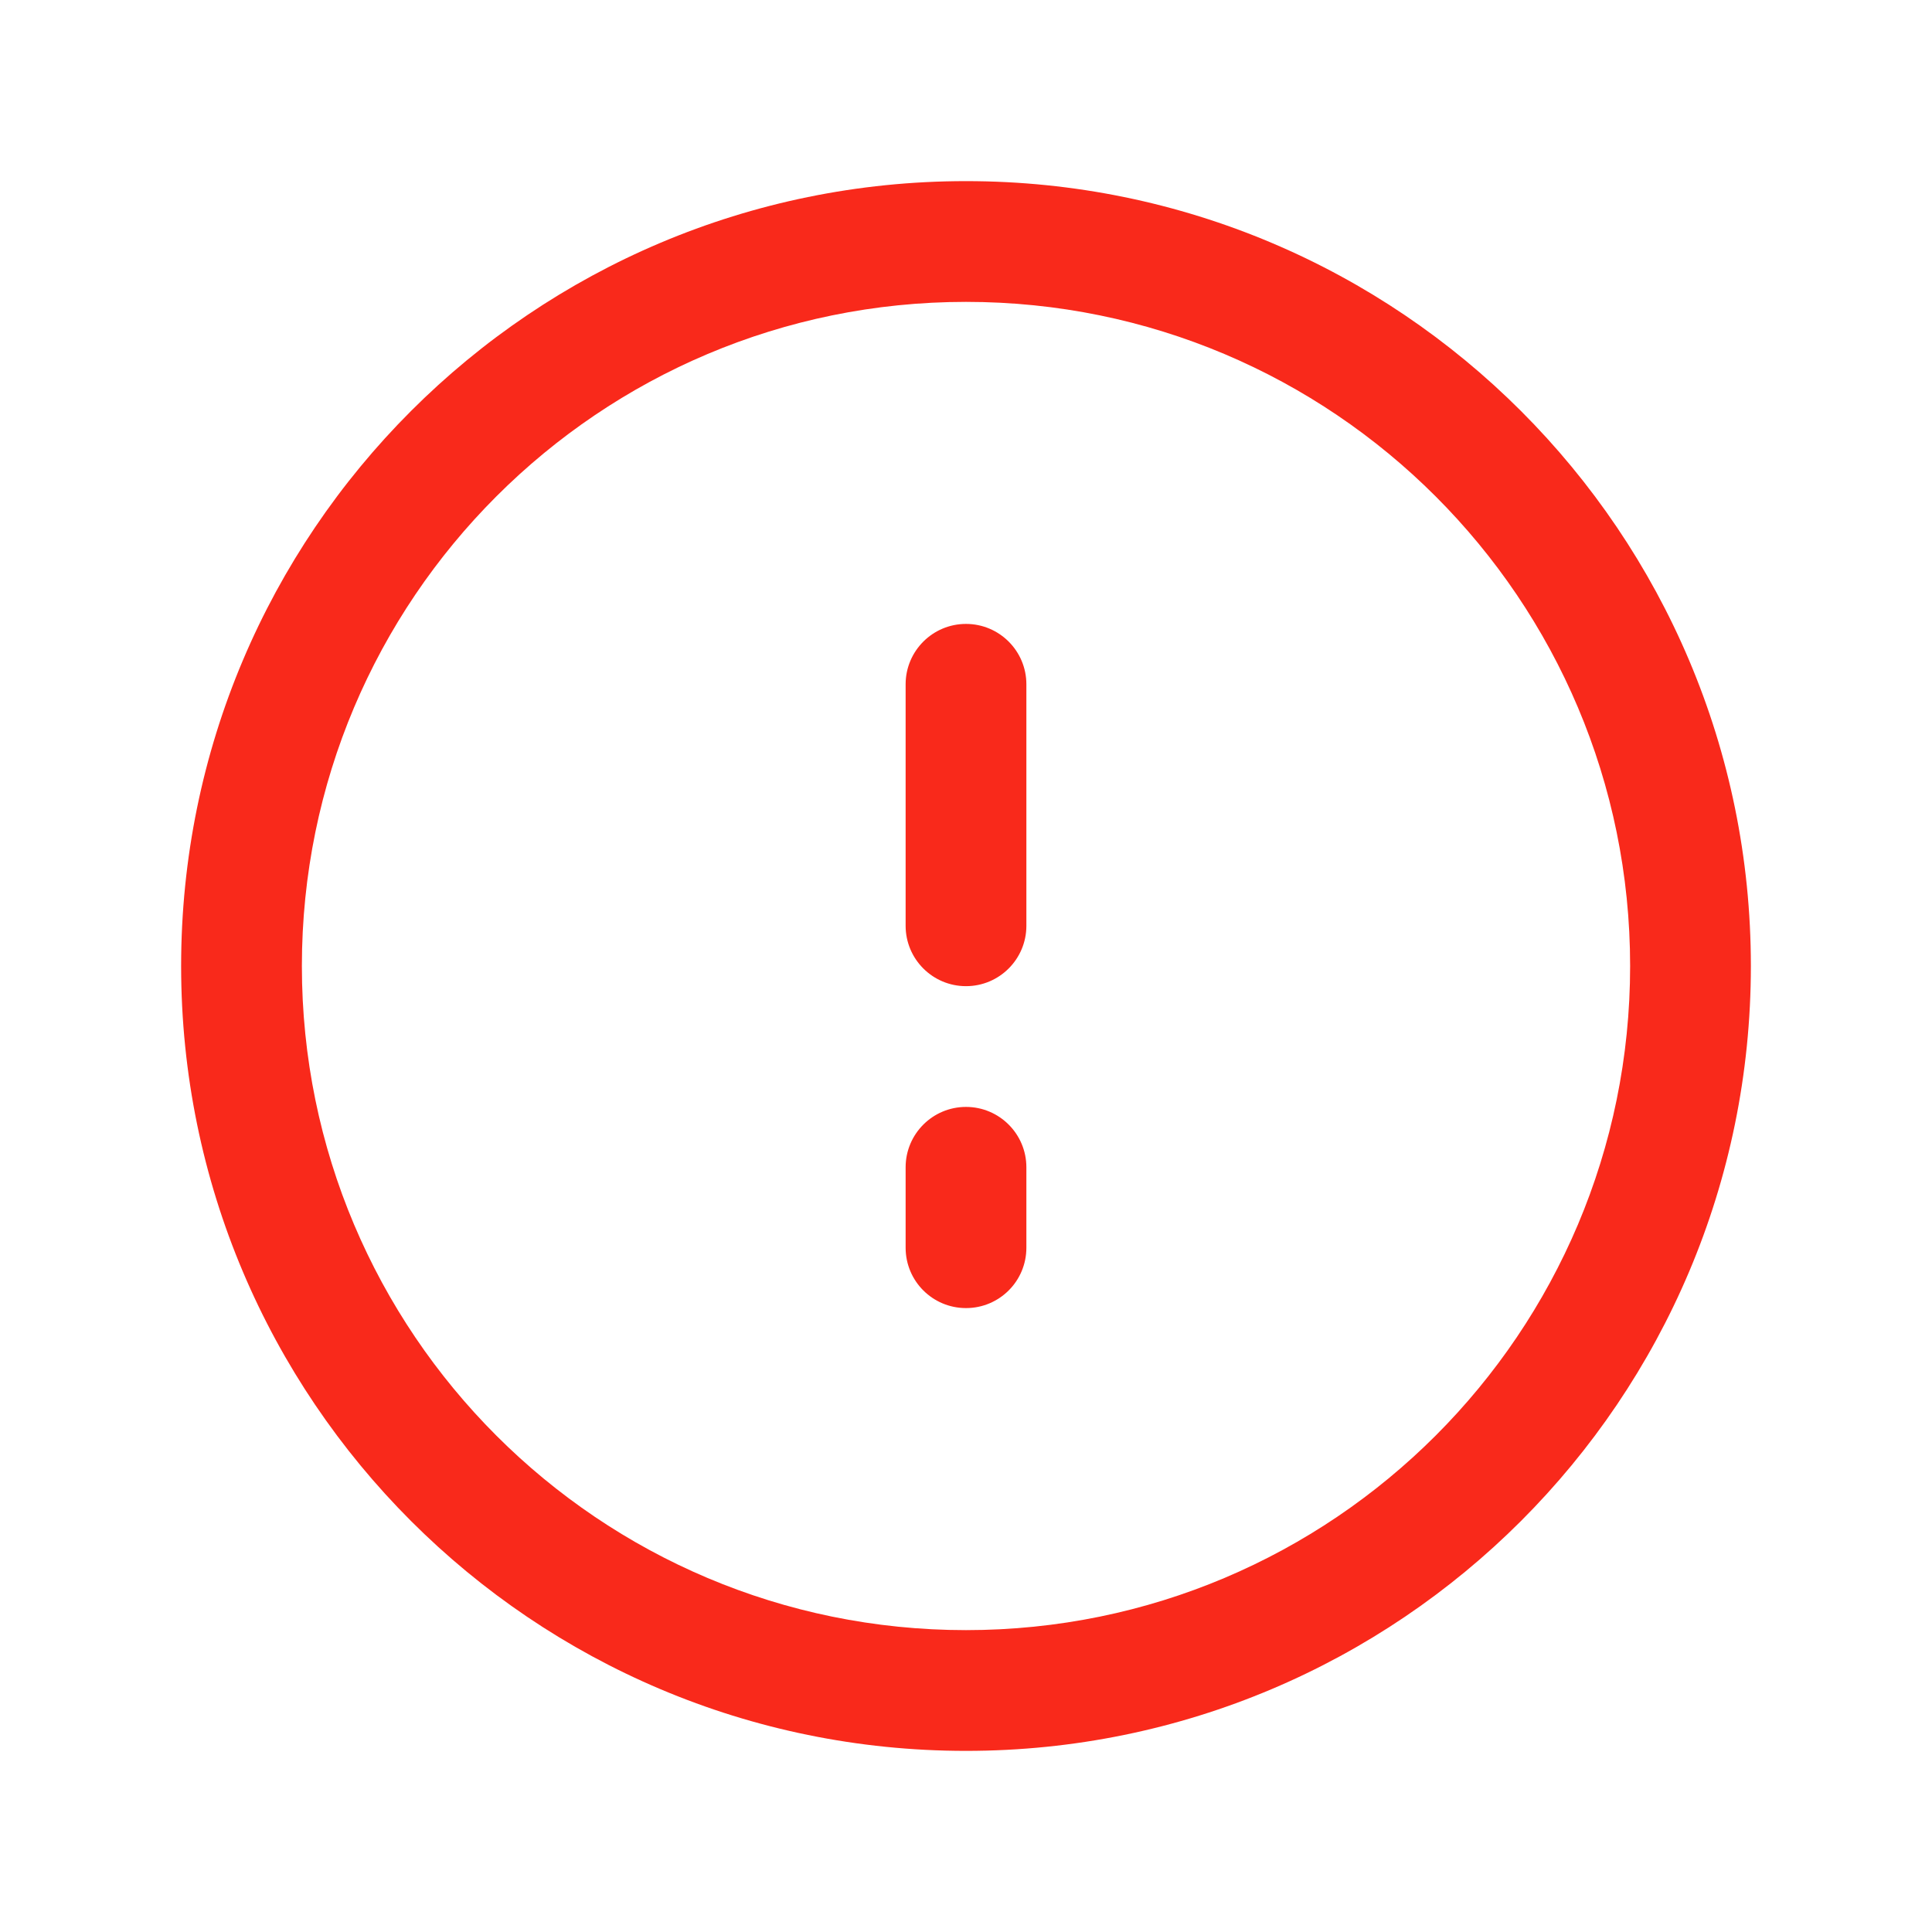
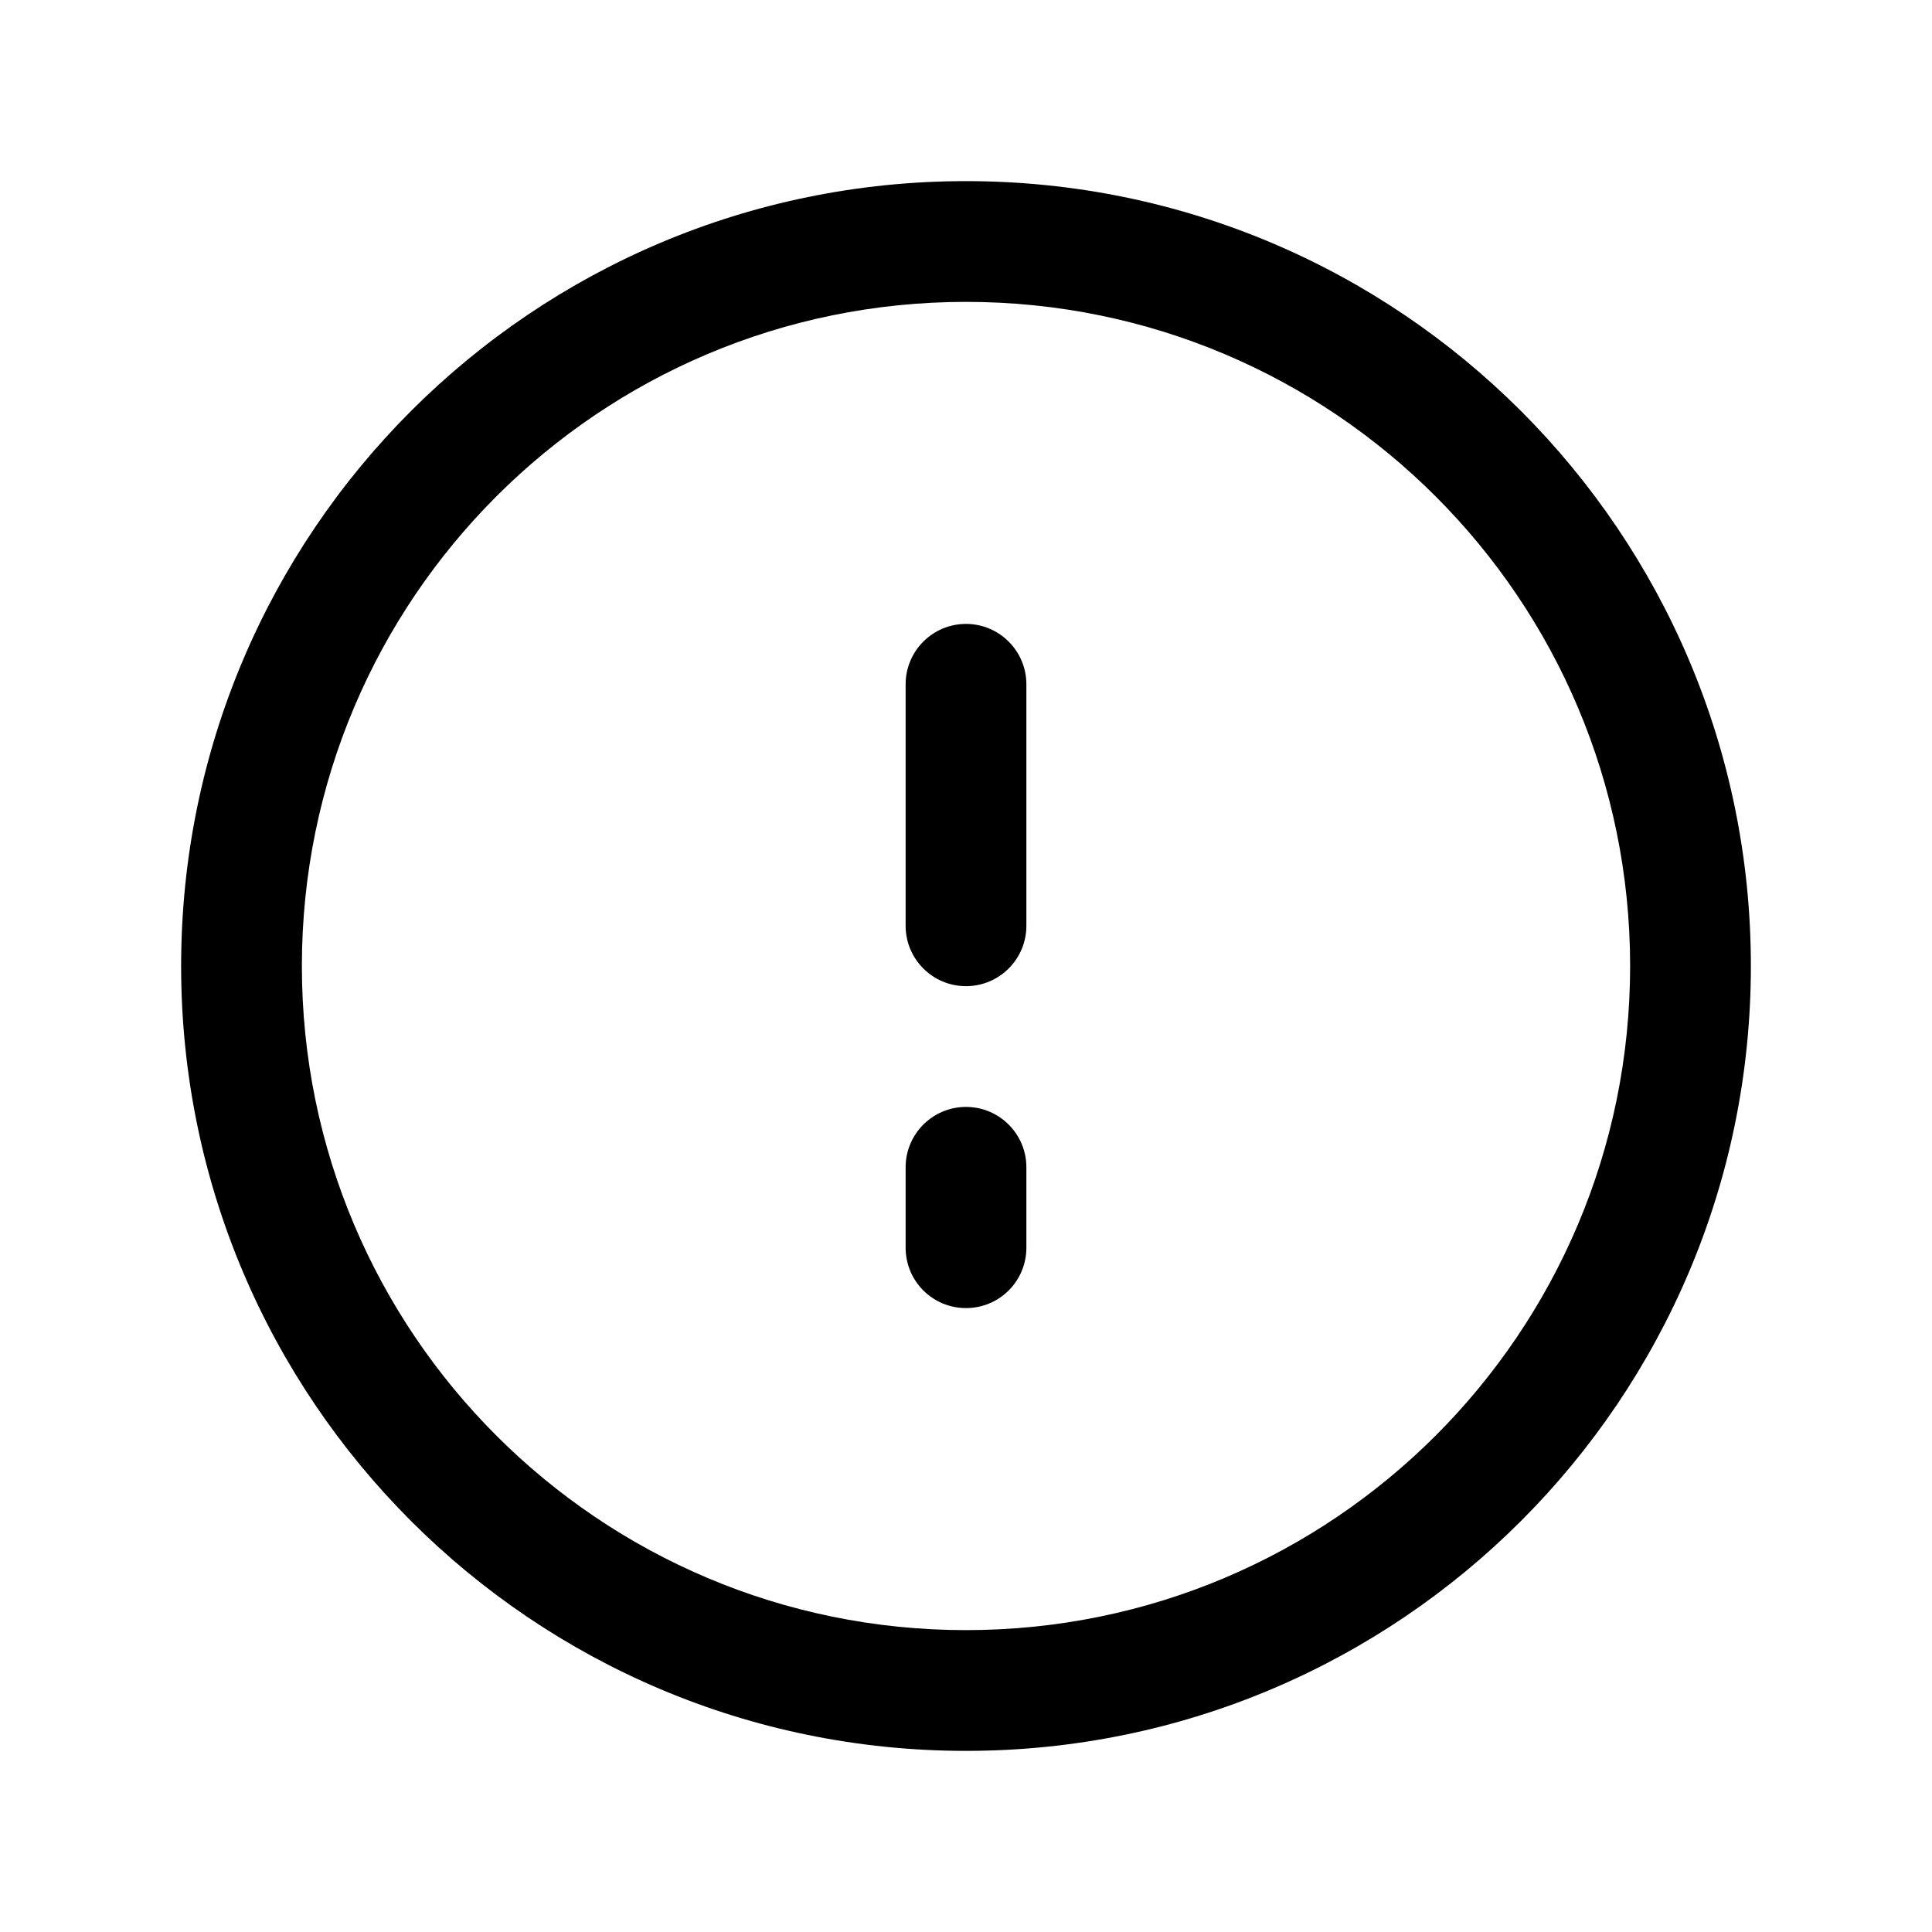
- <svg xmlns="http://www.w3.org/2000/svg" width="16" height="16" viewBox="0 0 16 16" fill="none">
-   <path fill-rule="evenodd" clip-rule="evenodd" d="M8 2.5C4.962 2.5 2.5 4.962 2.5 8C2.5 11.038 4.962 13.5 8 13.5C11.038 13.5 13.5 11.038 13.5 8C13.5 4.962 11.038 2.5 8 2.5ZM1.5 8C1.5 4.41 4.41 1.5 8 1.5C11.59 1.5 14.5 4.41 14.5 8C14.5 11.59 11.59 14.5 8 14.5C4.41 14.5 1.5 11.59 1.5 8ZM8 5.167C8.276 5.167 8.5 5.391 8.5 5.667V7.667C8.5 7.943 8.276 8.167 8 8.167C7.724 8.167 7.5 7.943 7.5 7.667V5.667C7.5 5.391 7.724 5.167 8 5.167ZM8.5 9.667C8.5 9.391 8.276 9.167 8 9.167C7.724 9.167 7.5 9.391 7.5 9.667V10.333C7.5 10.61 7.724 10.833 8 10.833C8.276 10.833 8.5 10.61 8.5 10.333V9.667Z" fill="#F9291B" />
+ <svg xmlns="http://www.w3.org/2000/svg" viewBox="0 0 16 16">
+   <path fill-rule="evenodd" clip-rule="evenodd" d="M8 2.5C4.962 2.5 2.5 4.962 2.5 8C2.5 11.038 4.962 13.5 8 13.5C11.038 13.5 13.5 11.038 13.5 8C13.5 4.962 11.038 2.5 8 2.5ZM1.5 8C1.5 4.41 4.41 1.5 8 1.5C11.59 1.5 14.5 4.41 14.5 8C14.5 11.59 11.59 14.5 8 14.5C4.41 14.5 1.5 11.59 1.5 8ZM8 5.167C8.276 5.167 8.5 5.391 8.5 5.667V7.667C8.5 7.943 8.276 8.167 8 8.167C7.724 8.167 7.5 7.943 7.5 7.667V5.667C7.5 5.391 7.724 5.167 8 5.167ZM8.5 9.667C8.5 9.391 8.276 9.167 8 9.167C7.724 9.167 7.5 9.391 7.5 9.667V10.333C7.5 10.61 7.724 10.833 8 10.833C8.276 10.833 8.5 10.61 8.5 10.333V9.667Z" />
</svg>
